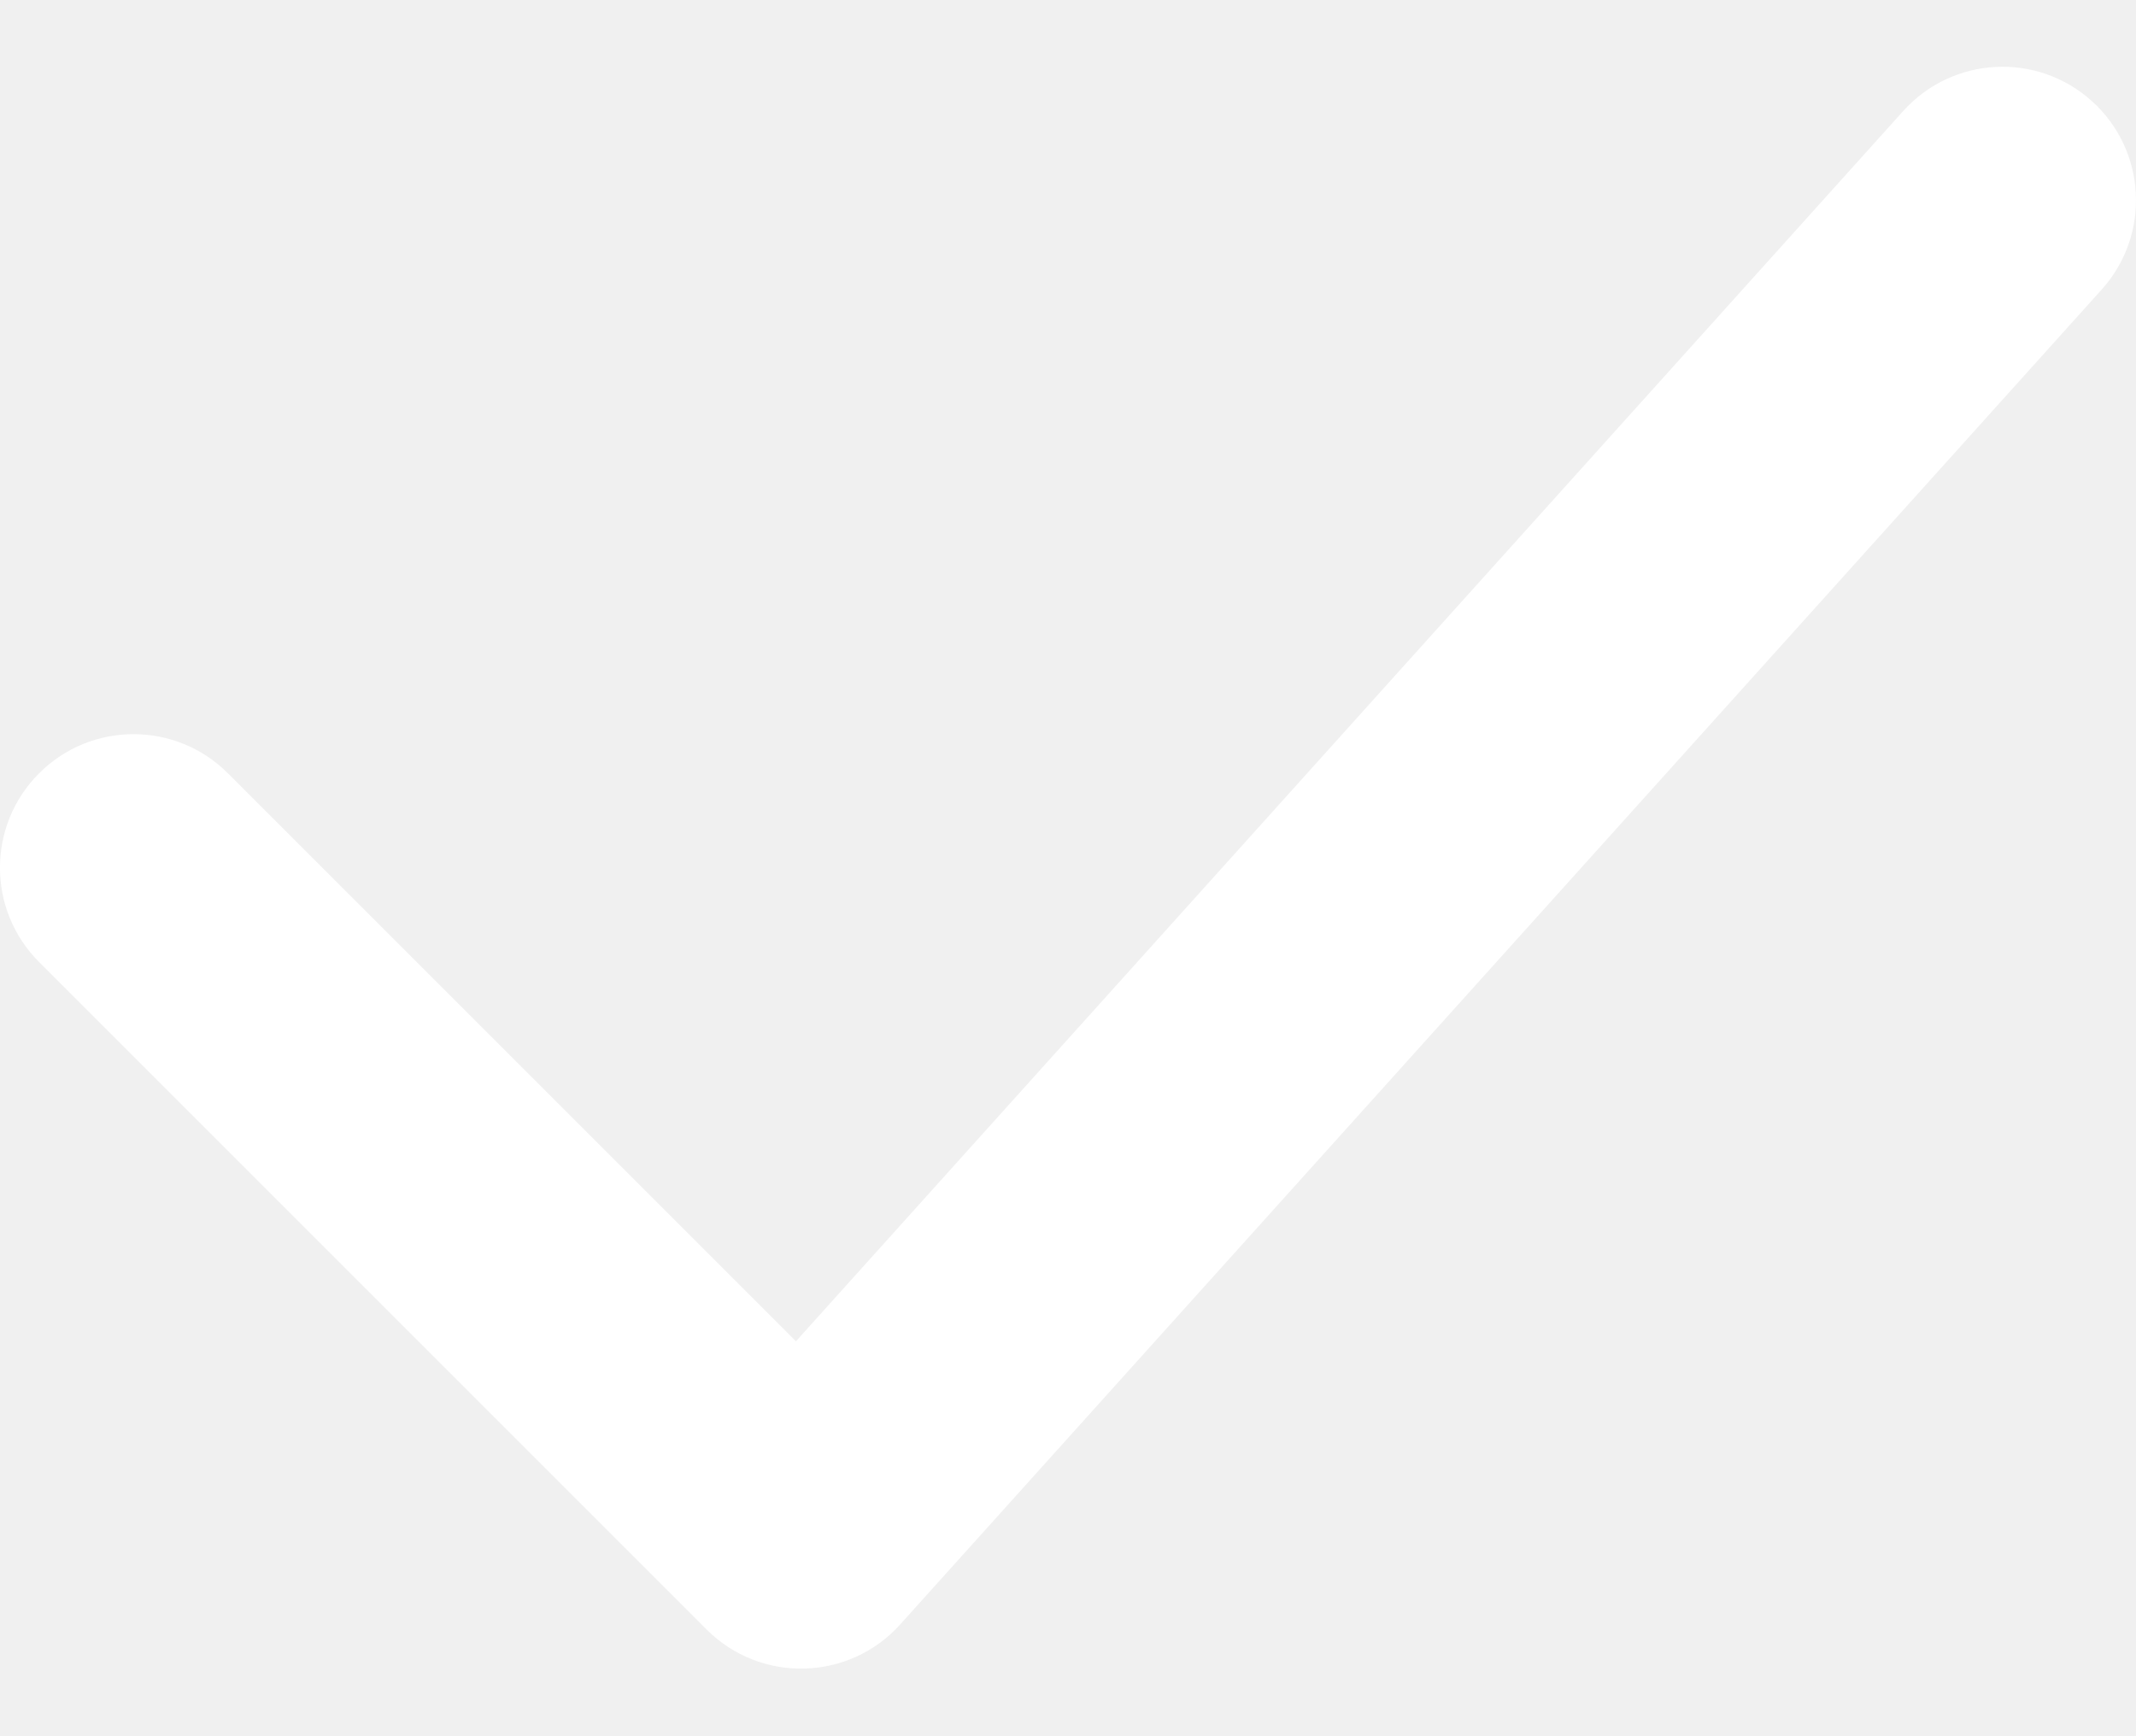
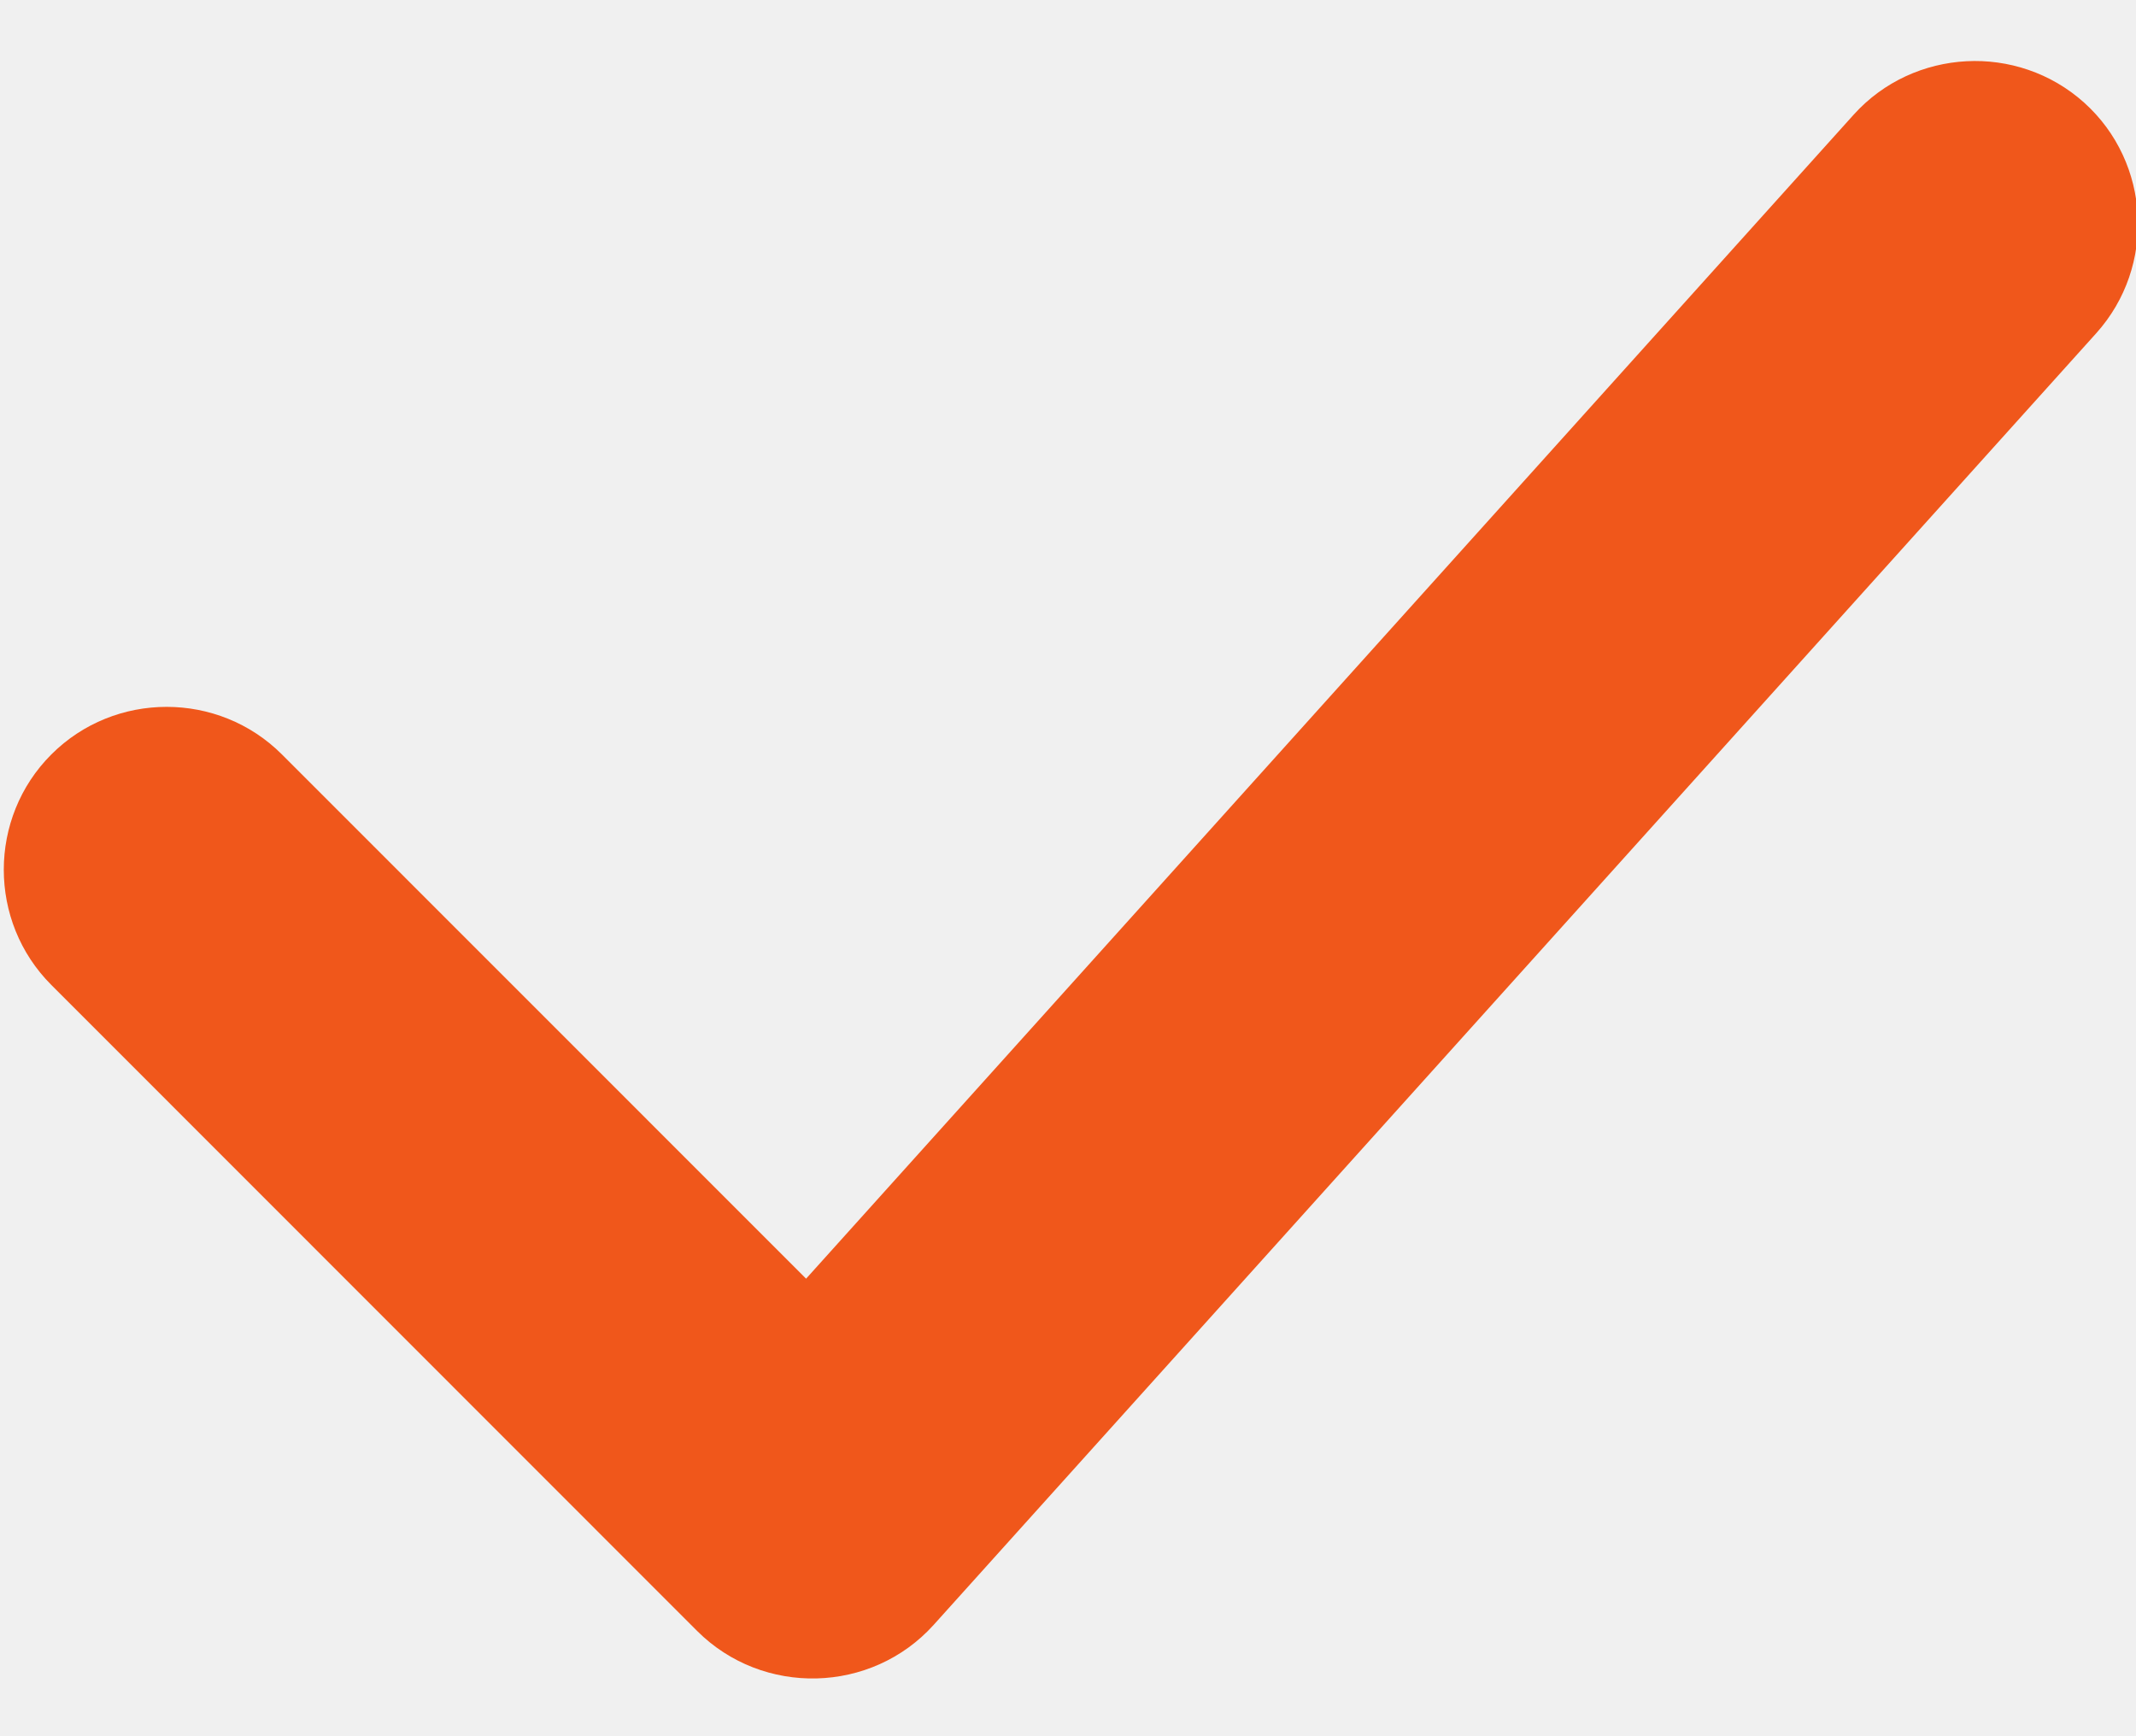
- <svg xmlns="http://www.w3.org/2000/svg" width="16" height="13" viewBox="0 0 16 13" fill="none">
-   <path fill-rule="evenodd" clip-rule="evenodd" d="M1.707 5.793C1.317 5.402 0.683 5.402 0.293 5.793C-0.098 6.183 -0.098 6.817 0.293 7.207L5.293 12.207C5.698 12.612 6.36 12.595 6.743 12.169L15.743 2.169C16.113 1.758 16.079 1.126 15.669 0.757C15.258 0.387 14.626 0.421 14.257 0.831L5.962 10.048L1.707 5.793Z" fill="white" />
+ <svg xmlns="http://www.w3.org/2000/svg" width="16" height="13" viewBox="0 0 16 13" fill="none" version="1.1" id="svg4">
+   <defs id="defs8" />
+   <path id="path2" style="fill:#f0571b;fill-opacity:1" d="m 14.934,0.24 c -0.321,0.017 -0.64,0.155 -0.873,0.414 L 5.951,9.666 1.893,5.607 c -0.491,-0.491 -1.294,-0.491 -1.785,0 -0.491,0.491 -0.491,1.294 0,1.785 L 5.107,12.393 c 0.509,0.509 1.35,0.488 1.832,-0.047 L 15.939,2.346 C 16.404,1.829 16.362,1.025 15.846,0.561 15.587,0.328 15.255,0.223 14.934,0.24 Z" transform="matrix(0.967559,0,0,0.967559,0.2801693,0.226486)" />
</svg>
